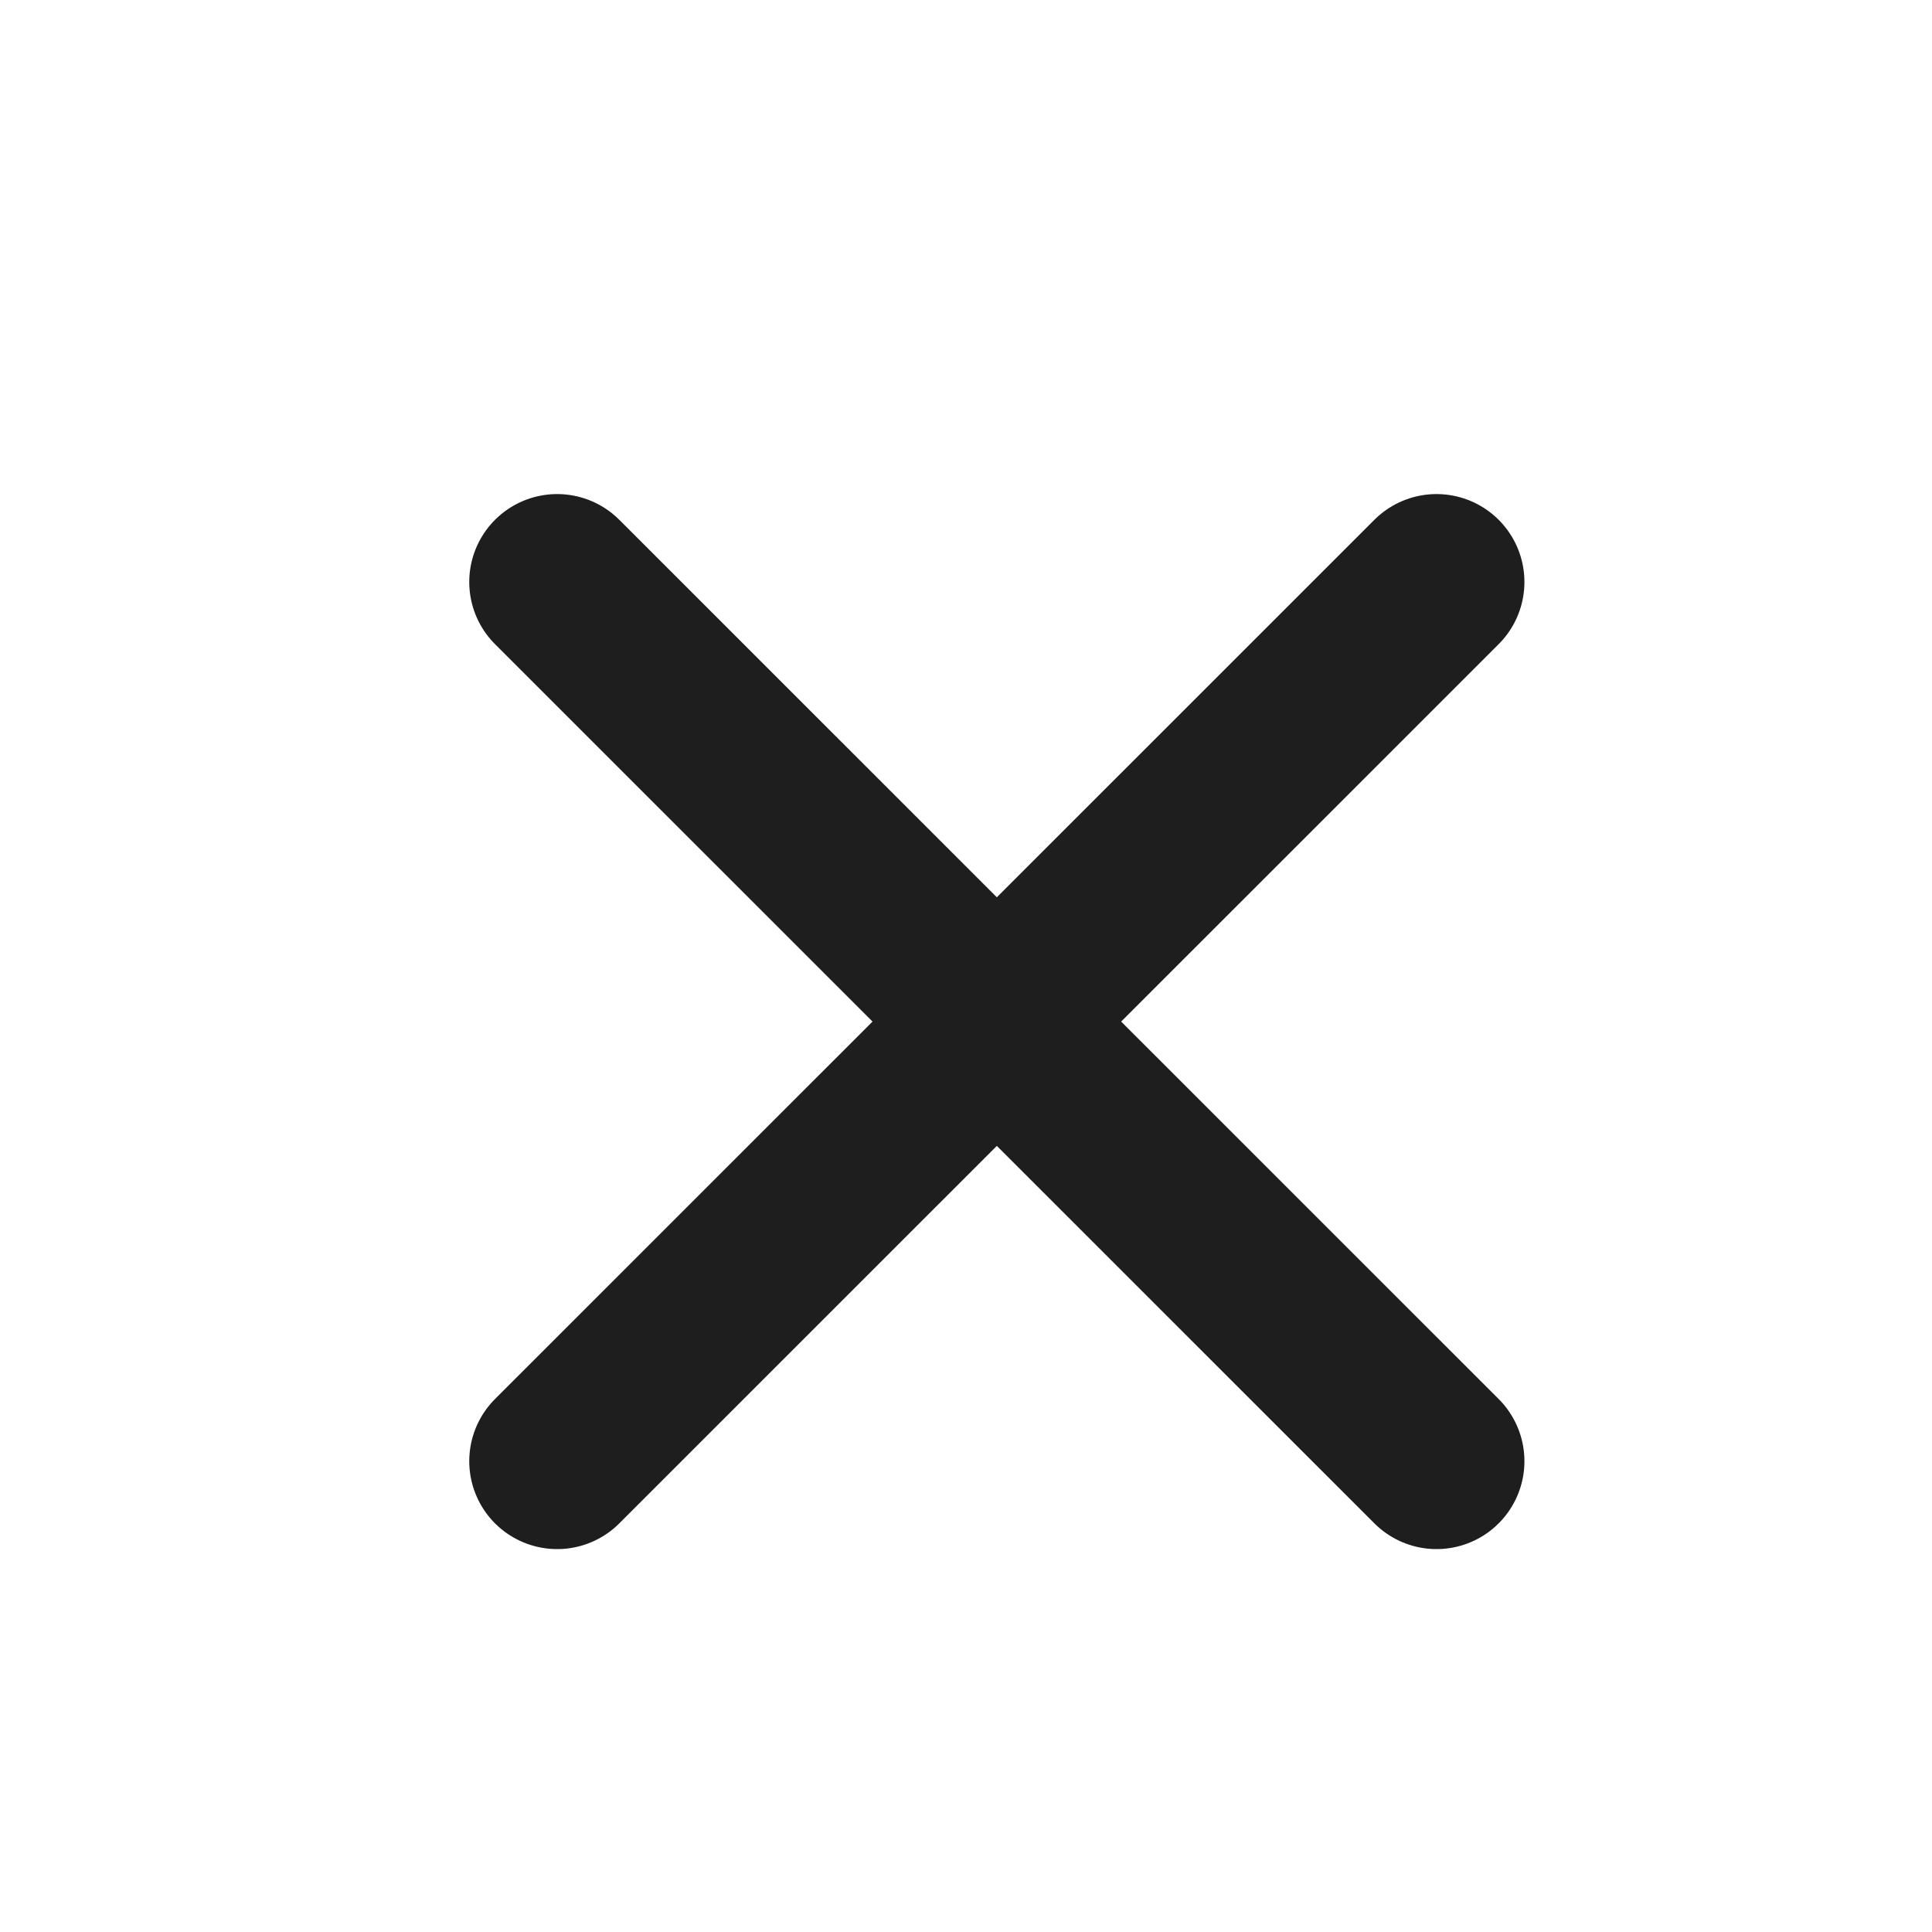
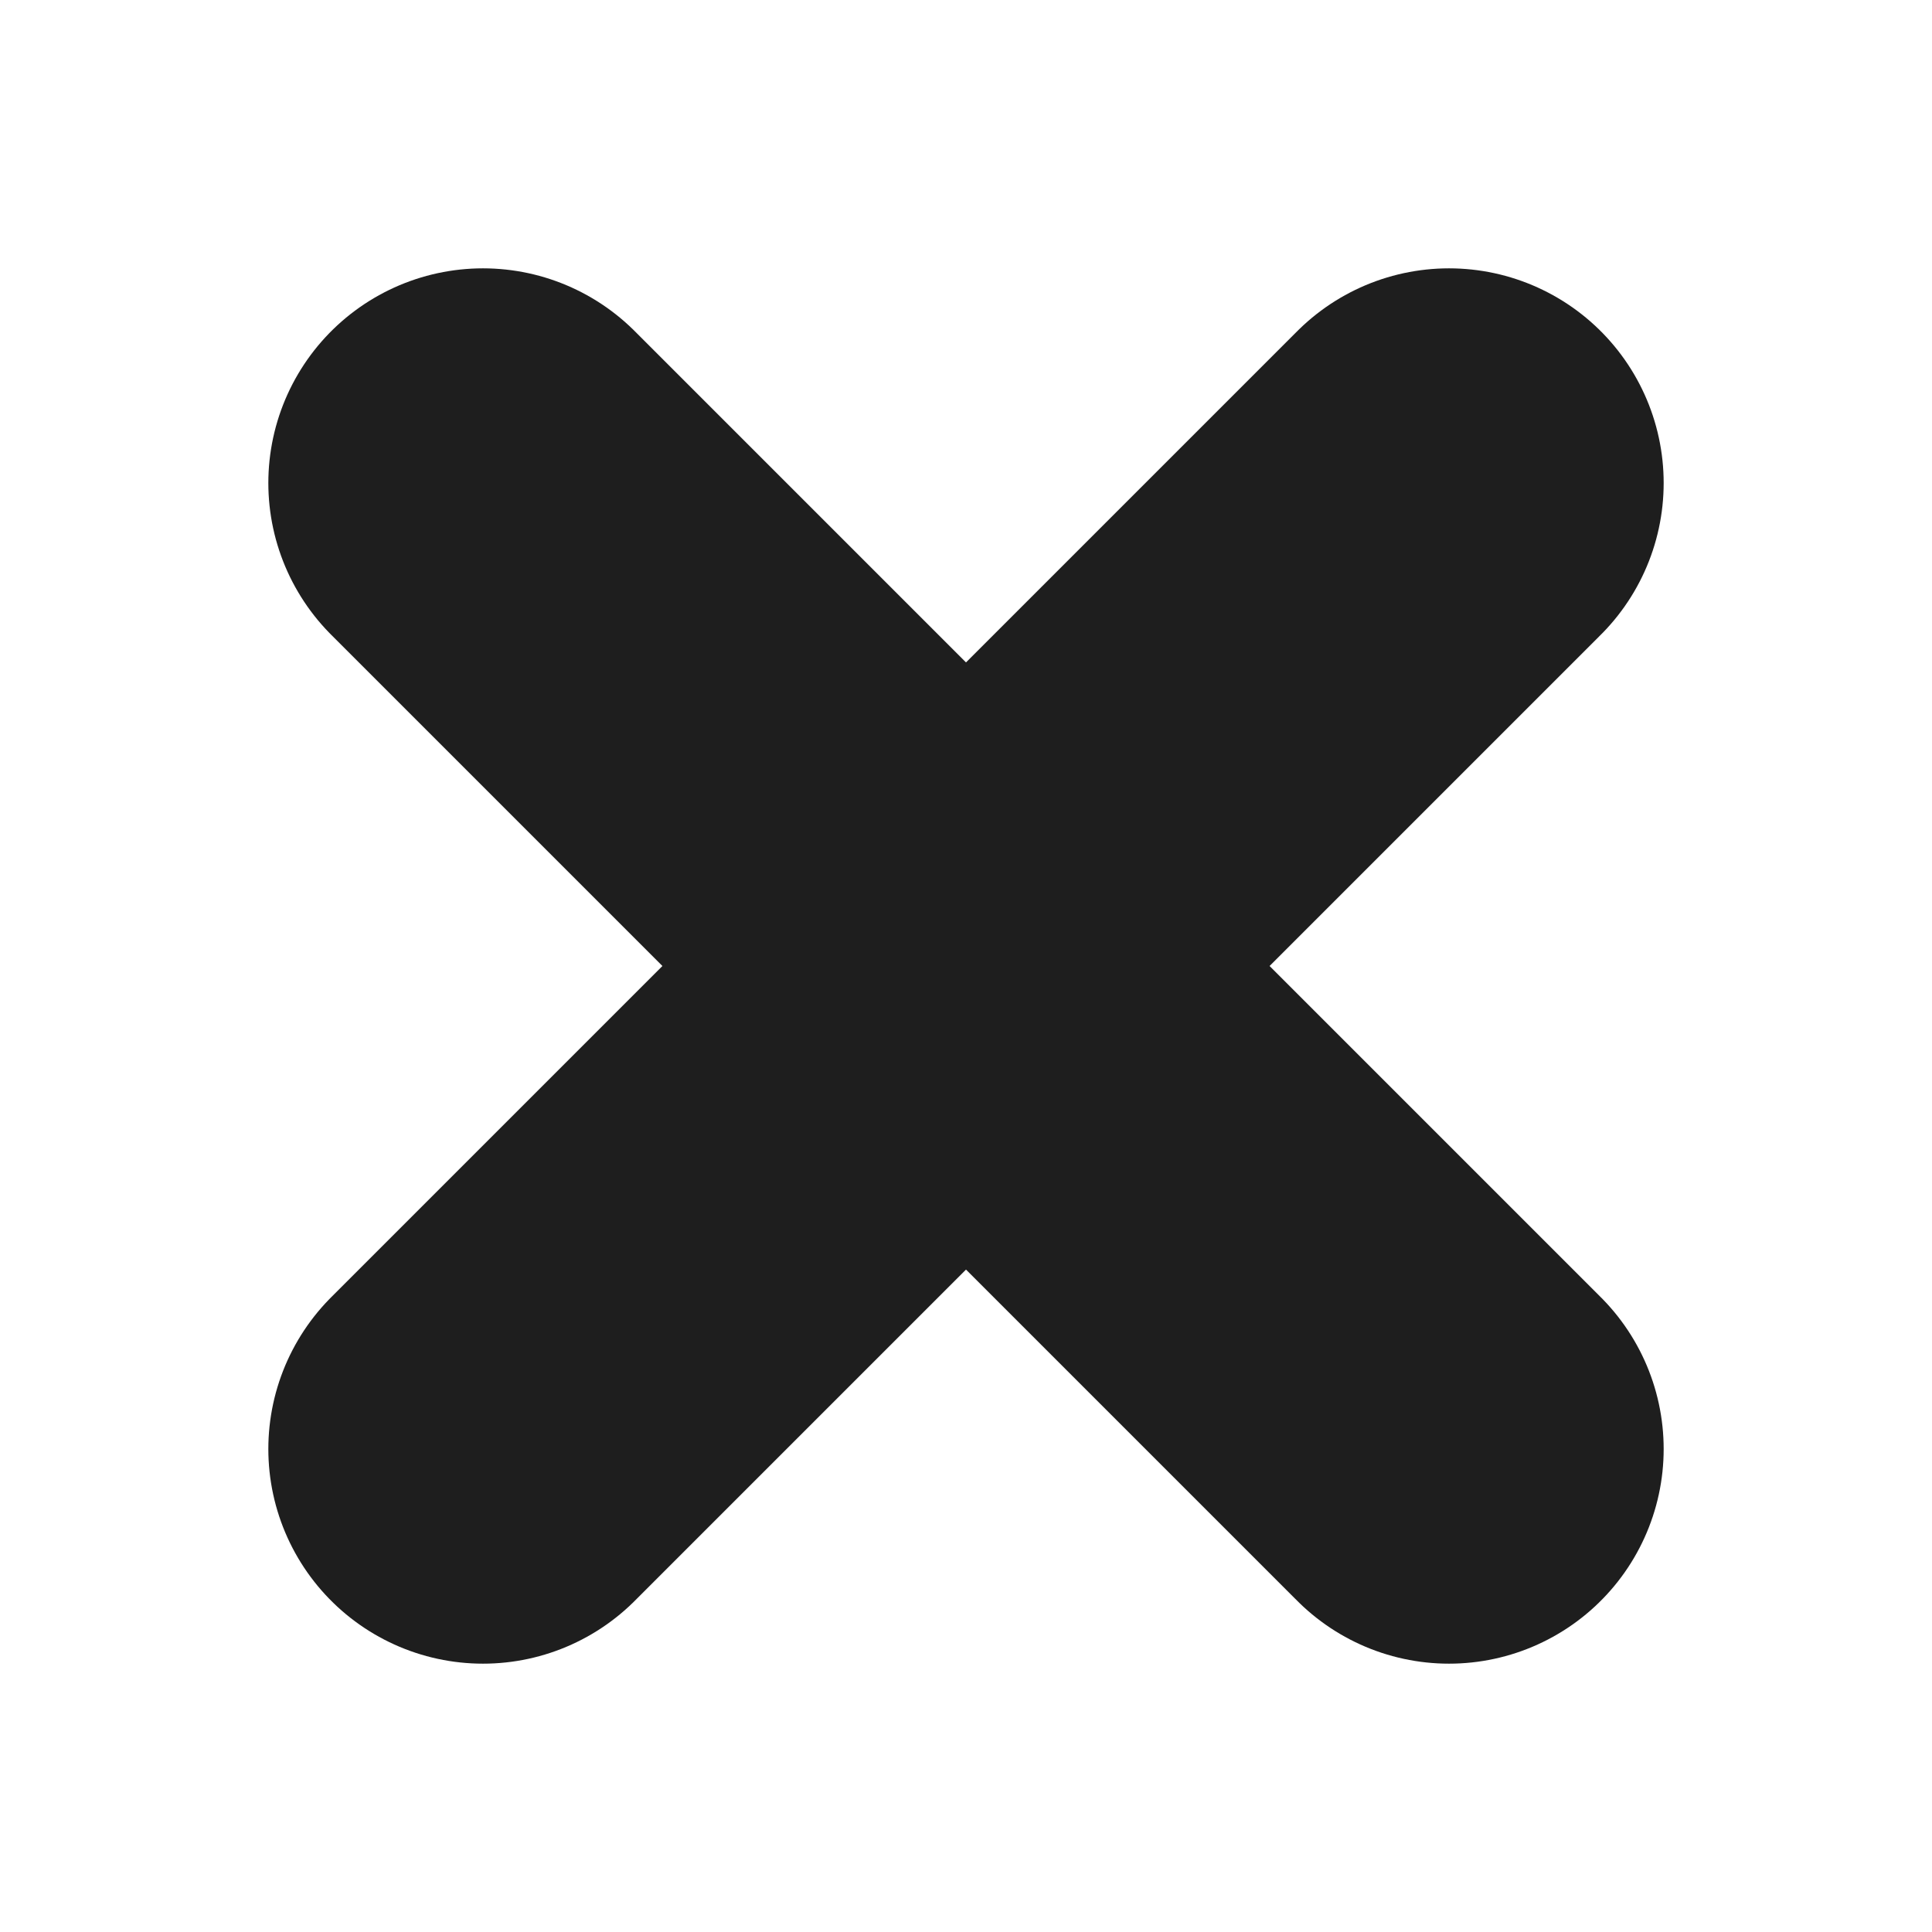
- <svg xmlns="http://www.w3.org/2000/svg" width="13" height="13" viewBox="0 0 13 13" fill="none">
-   <path d="M9.666 3.916L3.749 9.832M3.749 3.916L9.666 9.832" stroke="#1E1E1E" stroke-width="1.183" stroke-linecap="round" stroke-linejoin="round" />
+ <svg xmlns="http://www.w3.org/2000/svg" width="18" height="18" viewBox="0 0 18 18" fill="none">
+   <path d="M13.5 4.5L4.5 13.5M4.5 4.5L13.5 13.5" stroke="#1E1E1E" stroke-width="4" stroke-linecap="round" stroke-linejoin="round" />
</svg>
